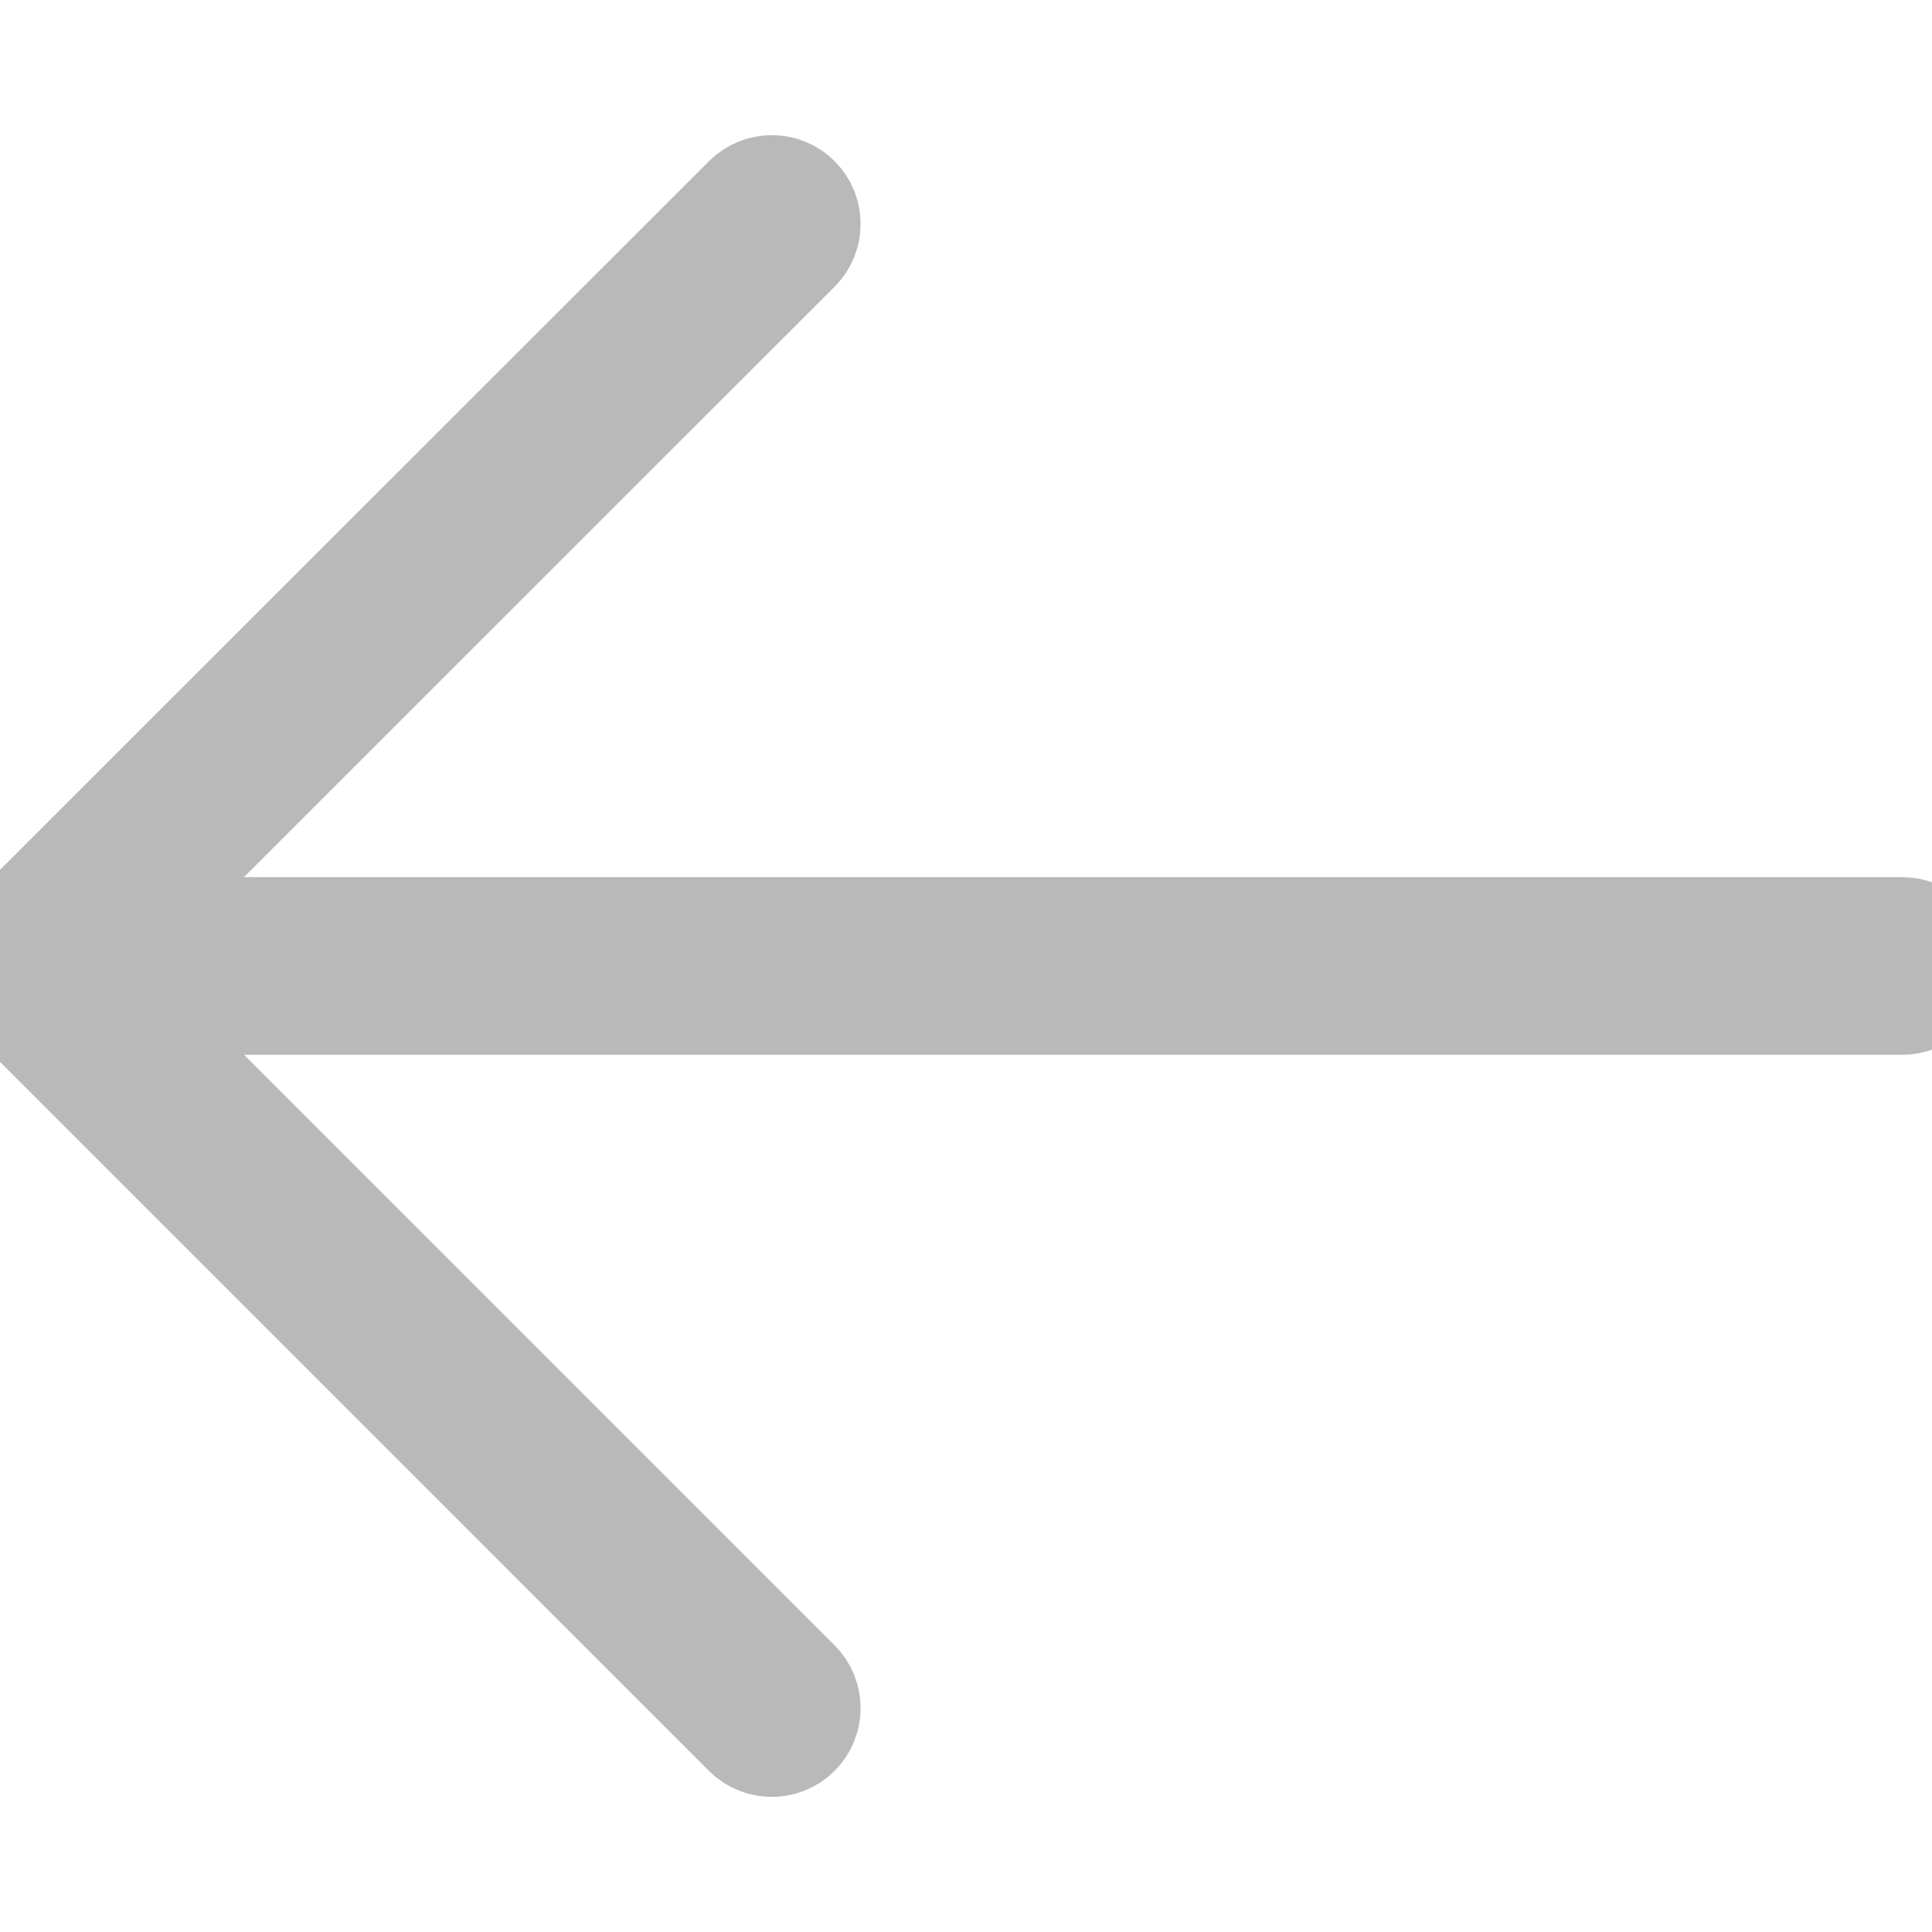
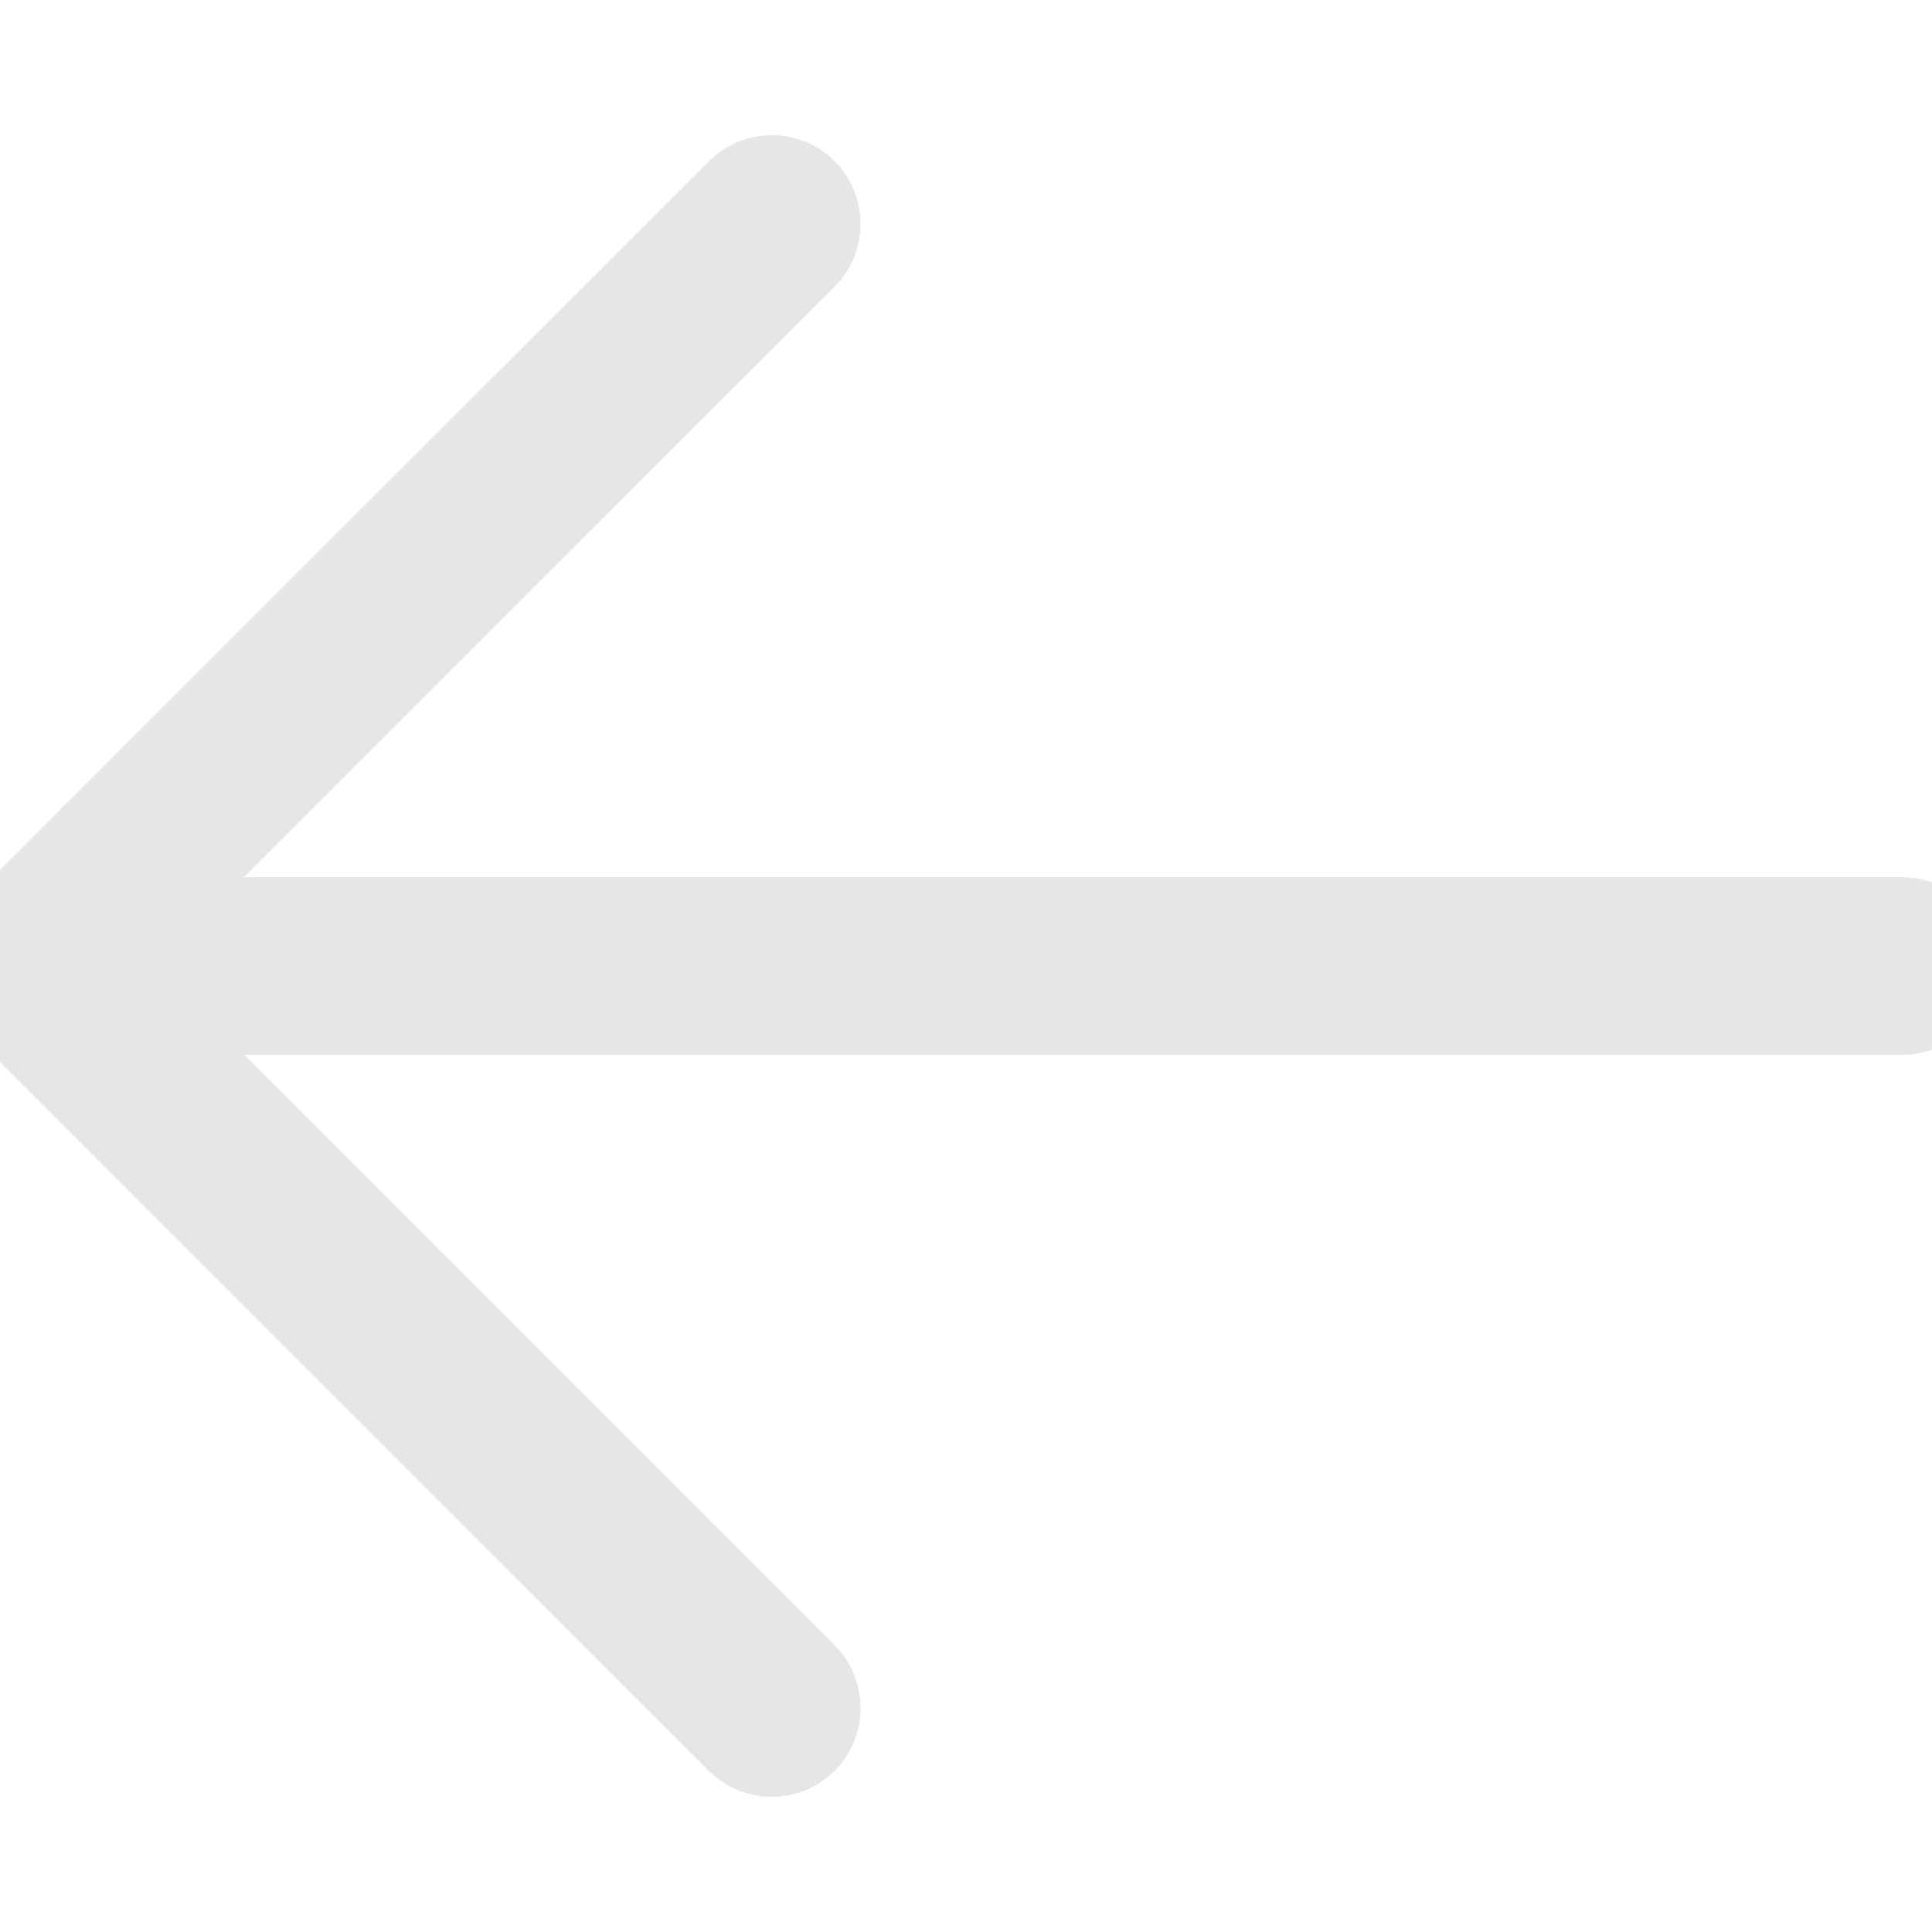
<svg xmlns="http://www.w3.org/2000/svg" enable-background="new 0 0 32.635 32.635" version="1.1" viewBox="0 0 32.635 32.635" xml:space="preserve">
-   <g stroke="#b9b9b9" stroke-width="2">
+   <g stroke="#e6e6e6" stroke-width="2">
    <path d="m32.135 16.817h-31.635c-0.276 0-0.5-0.224-0.5-0.5s0.224-0.5 0.5-0.5h31.635c0.276 0 0.5 0.224 0.5 0.5s-0.224 0.5-0.5 0.5z" />
    <path d="m13.037 29.353c-0.128 0-0.256-0.049-0.354-0.146l-12.537-12.538c-0.093-0.094-0.146-0.221-0.146-0.354s0.053-0.26 0.146-0.354l12.538-12.532c0.195-0.195 0.512-0.195 0.707 0s0.195 0.512 0 0.707l-12.184 12.179 12.184 12.184c0.195 0.195 0.195 0.512 0 0.707-0.098 0.098-0.226 0.147-0.354 0.147z" />
  </g>
</svg>
